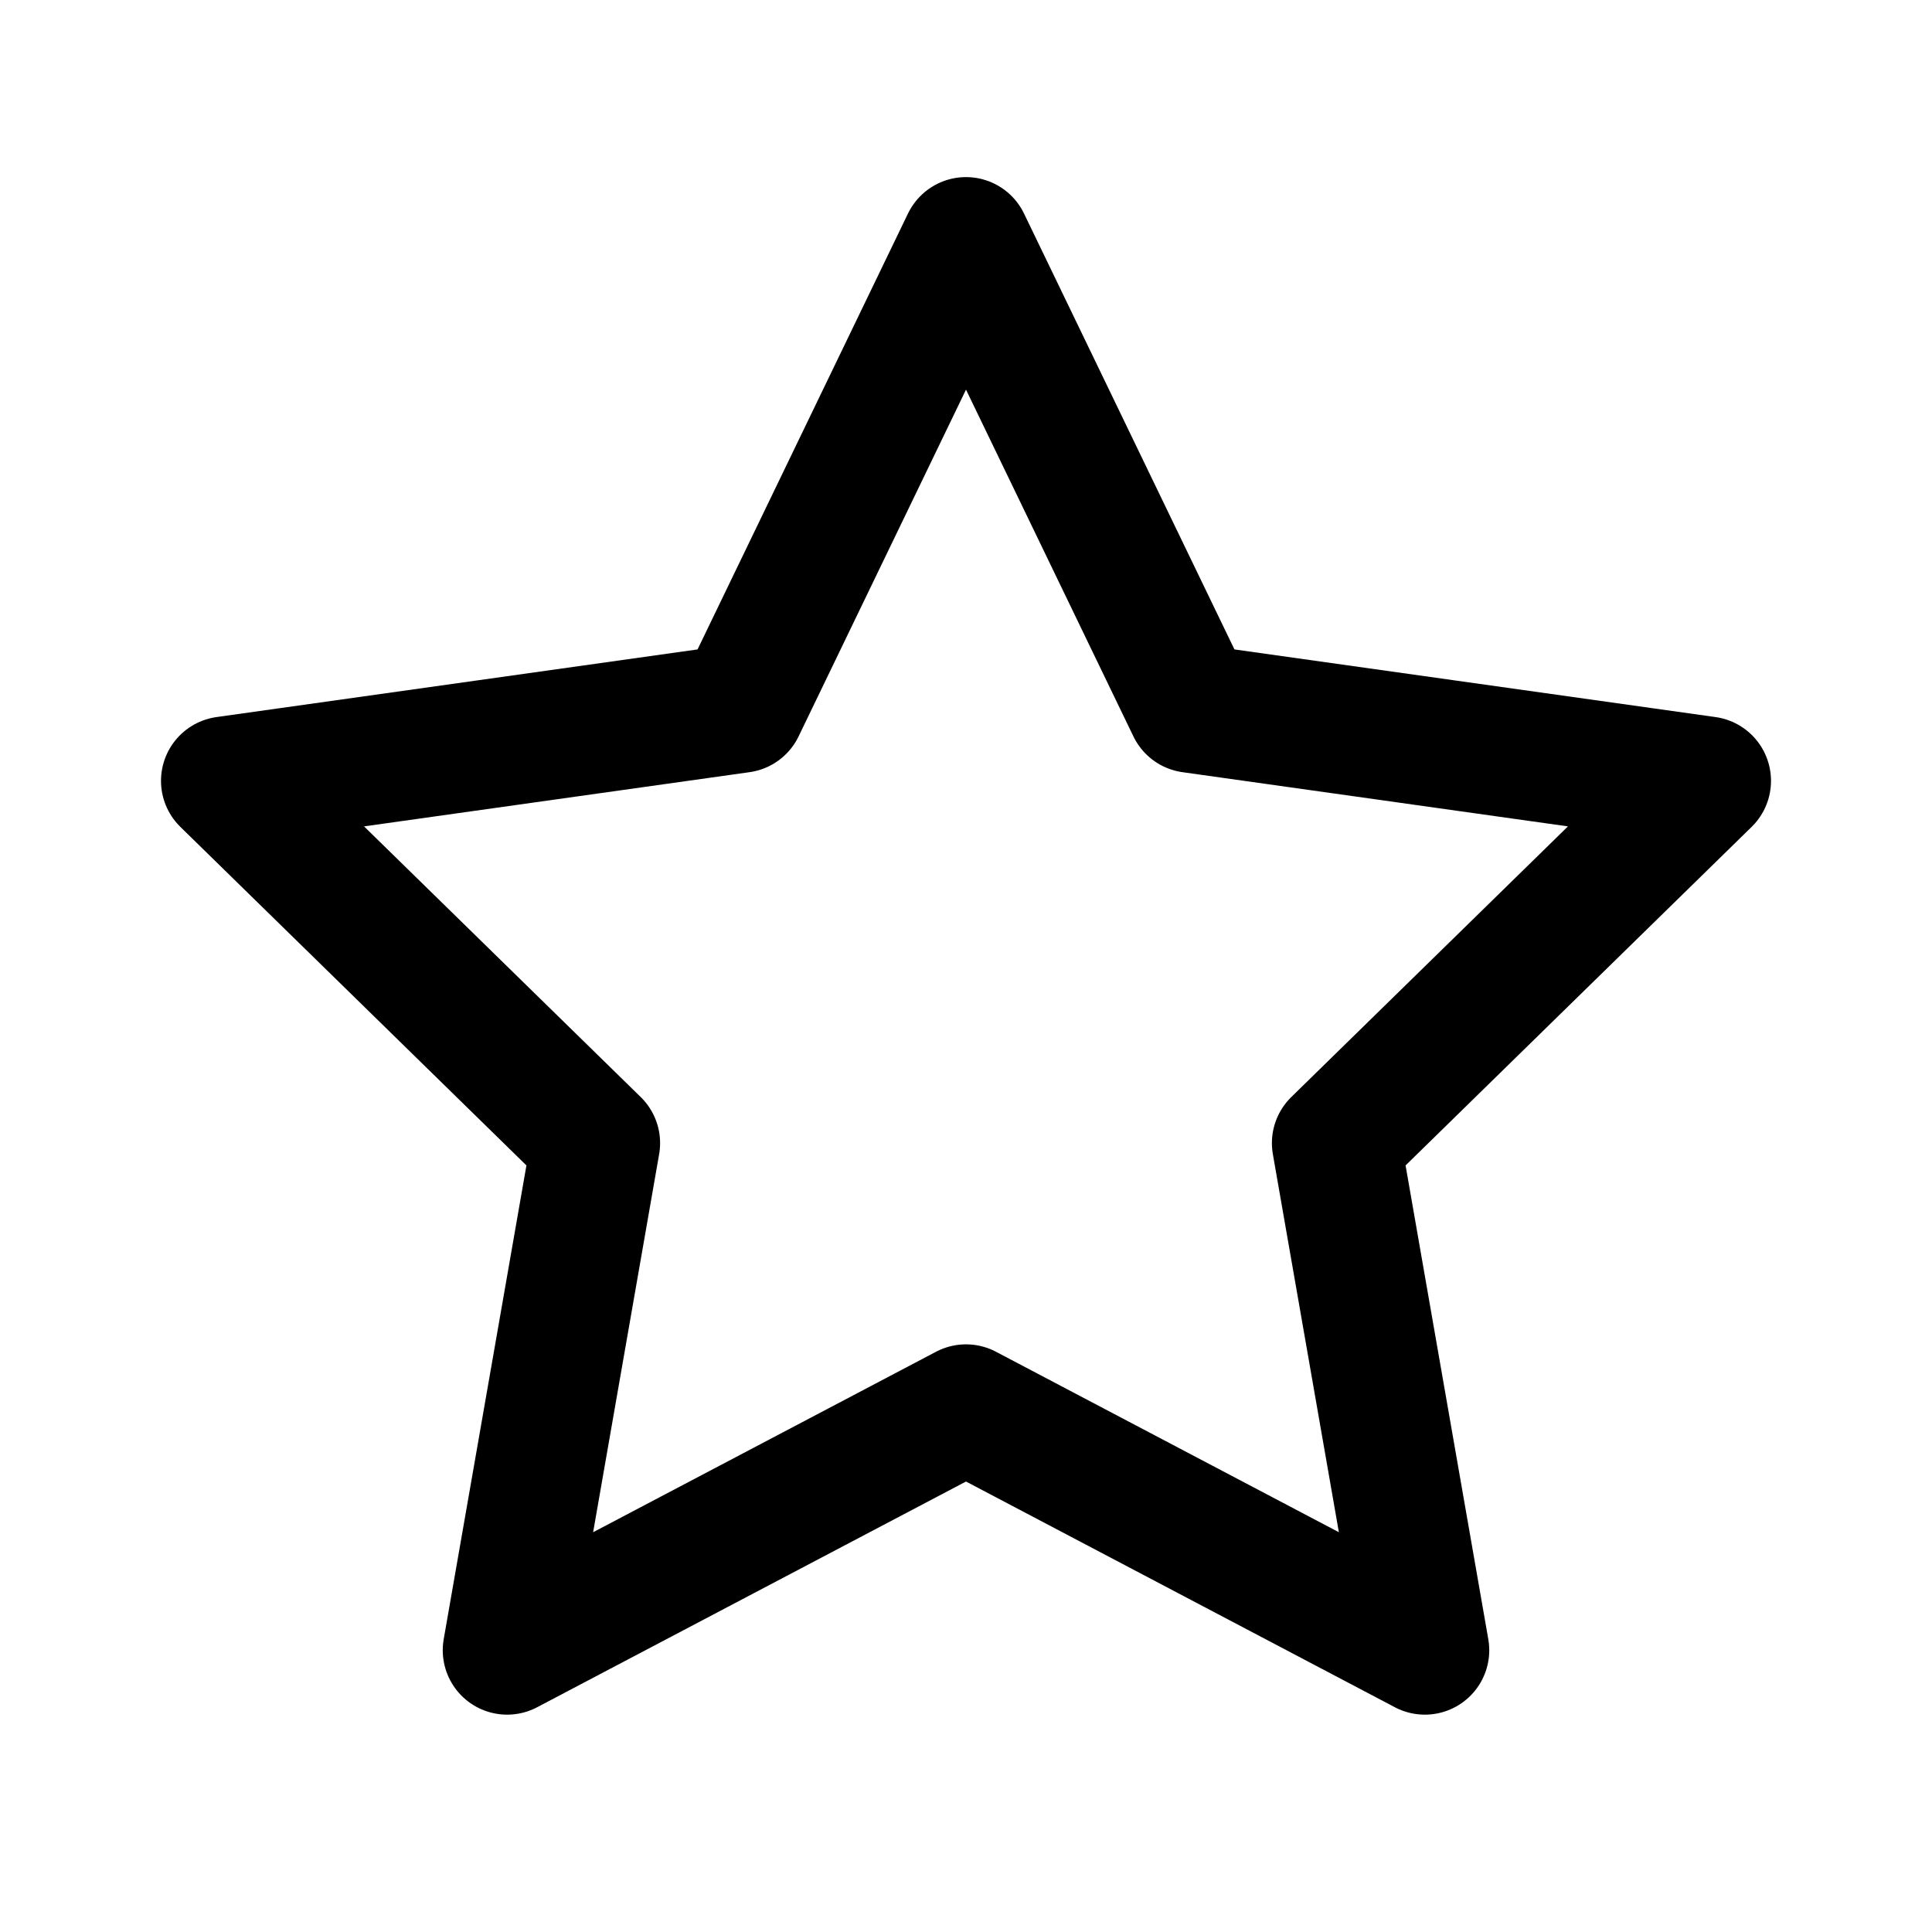
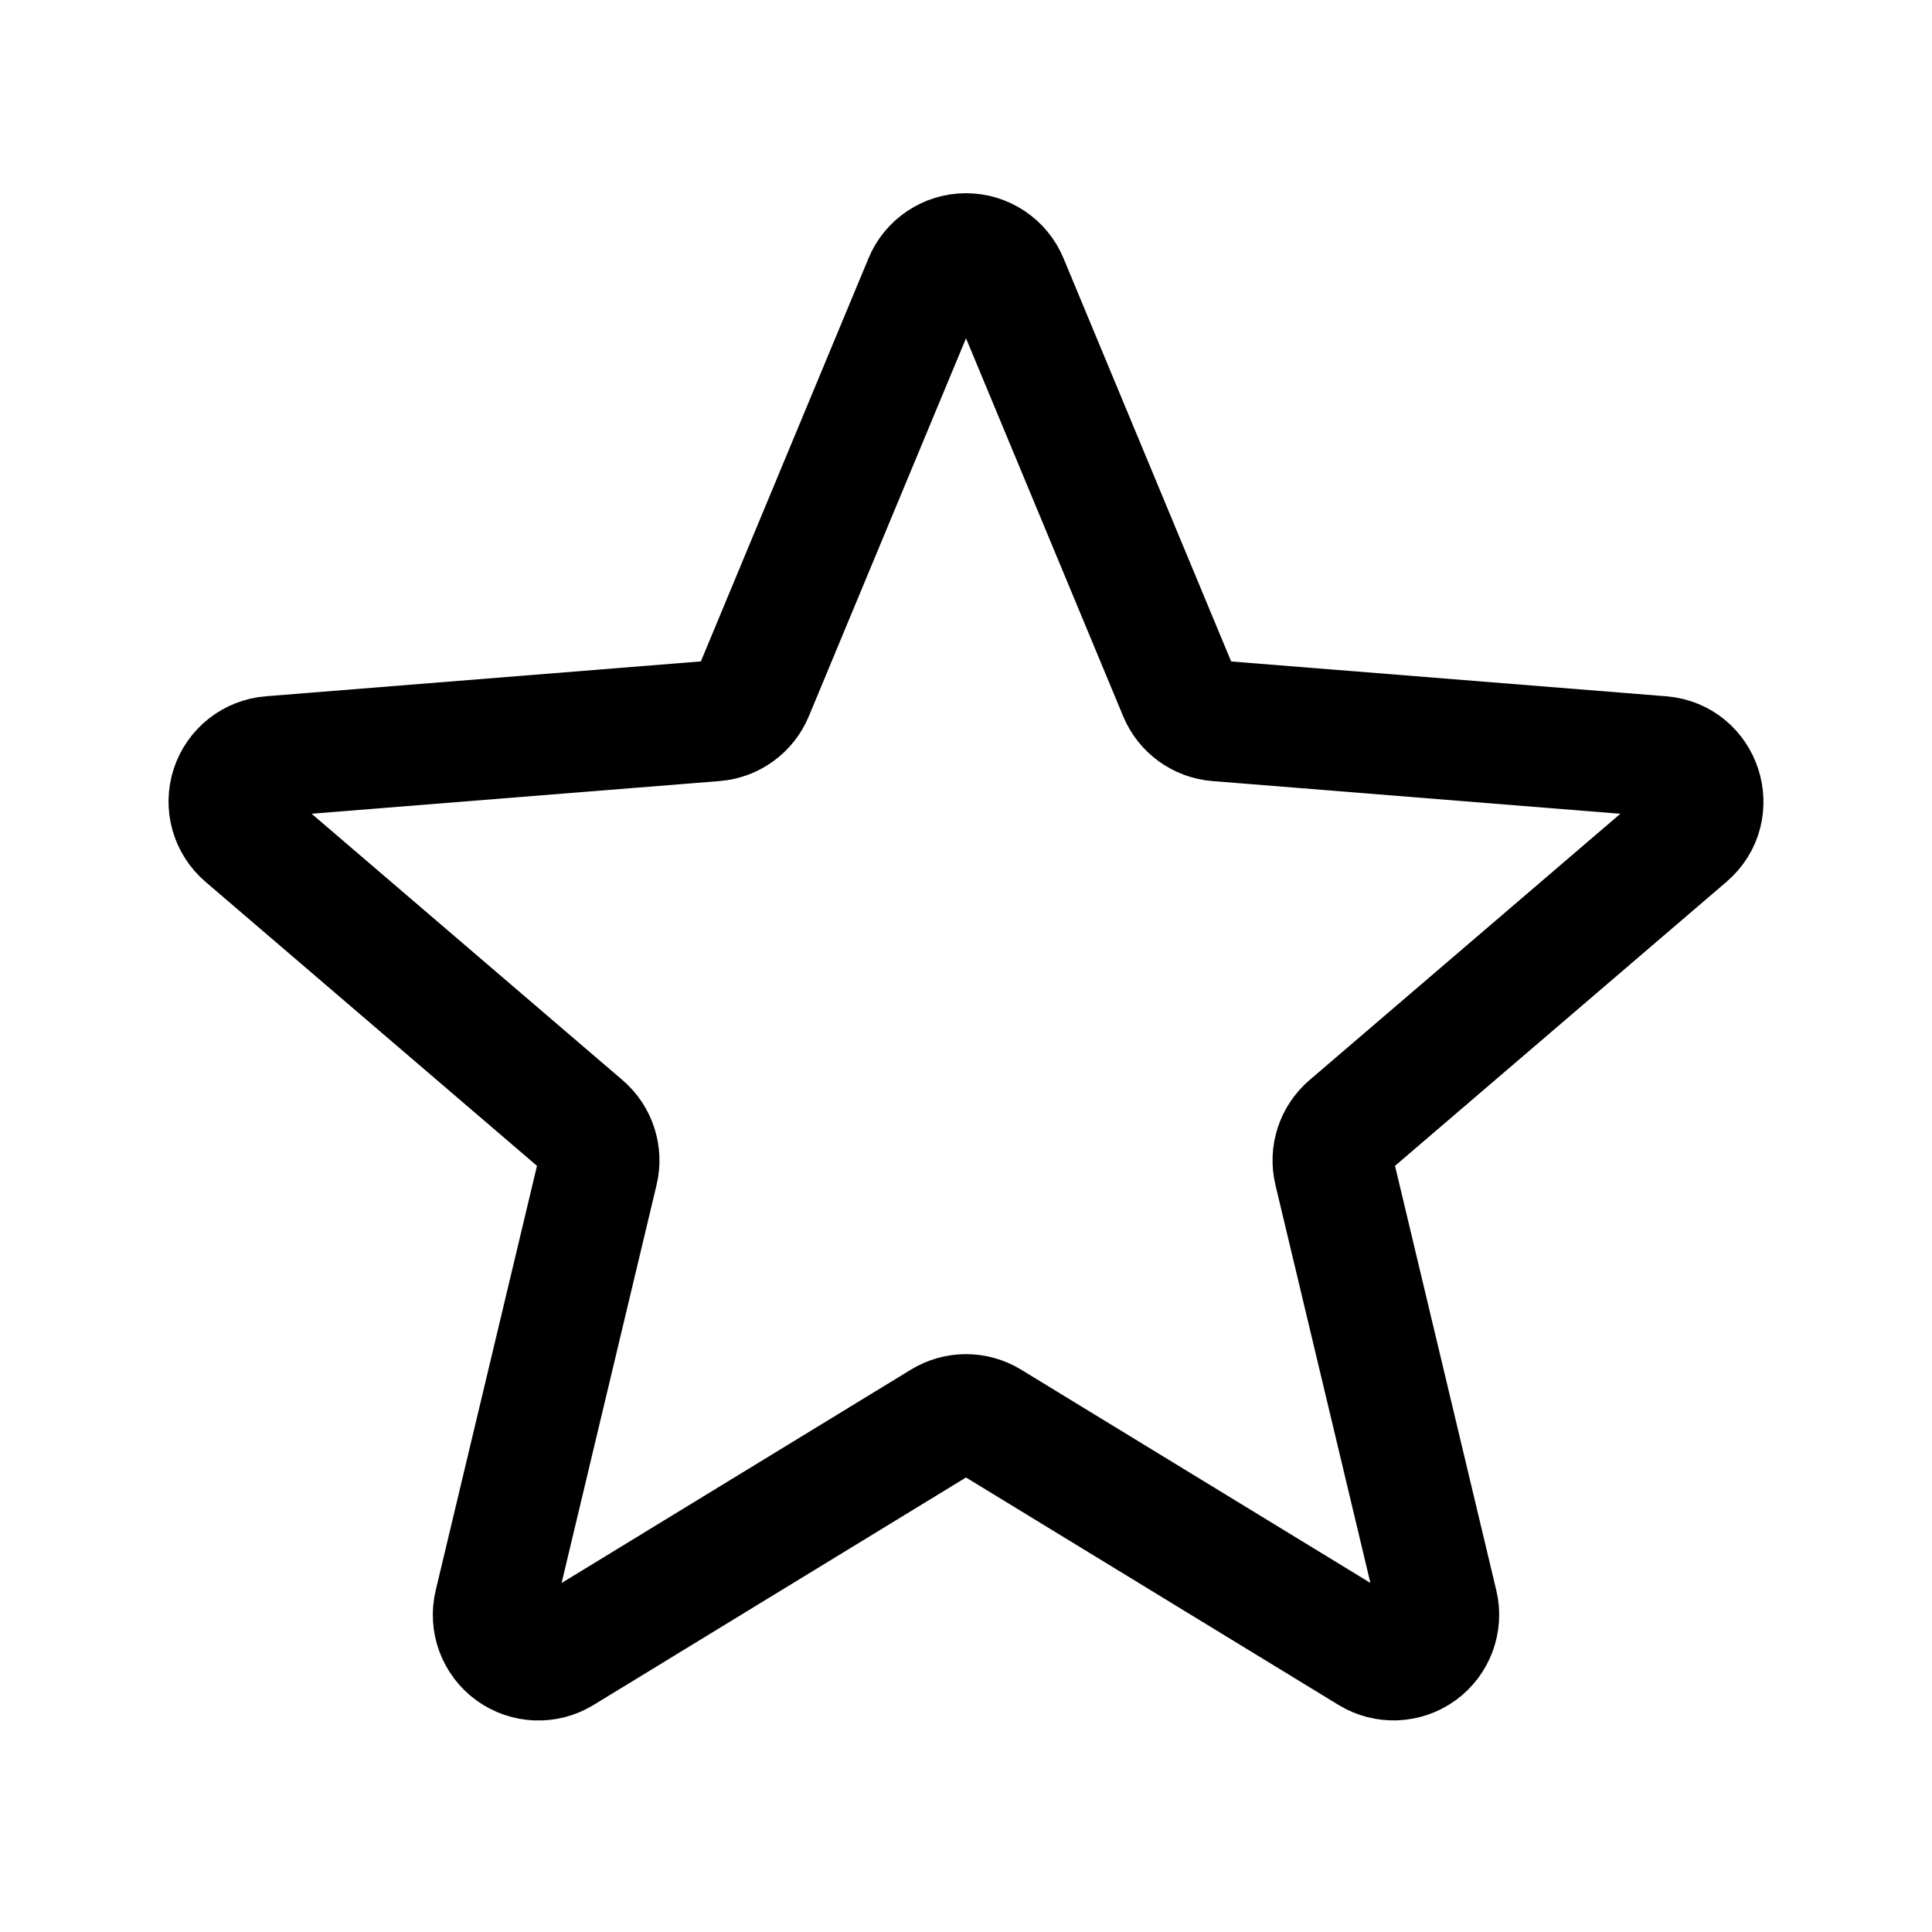
- <svg xmlns="http://www.w3.org/2000/svg" viewBox="0 0 24 24" fill="none" stroke="currentColor" stroke-width="1.6" stroke-linejoin="round">
-   <path d="m12 3 2.8 5.8 6.4.9-4.6 4.5 1.1 6.3L12 17.5l-5.7 3 1.1-6.3-4.6-4.5 6.4-.9Z" />
+ <svg xmlns="http://www.w3.org/2000/svg" fill="none" viewBox="0 0 24 24" stroke-width="1.5" stroke="currentColor" aria-hidden="true" data-slot="icon">
+   <path stroke-linecap="round" stroke-linejoin="round" d="M11.48 3.499a.562.562 0 0 1 1.04 0l2.125 5.111a.563.563 0 0 0 .475.345l5.518.442c.499.04.701.663.321.988l-4.204 3.602a.563.563 0 0 0-.182.557l1.285 5.385a.562.562 0 0 1-.84.61l-4.725-2.885a.562.562 0 0 0-.586 0L6.982 20.54a.562.562 0 0 1-.84-.61l1.285-5.386a.562.562 0 0 0-.182-.557l-4.204-3.602a.562.562 0 0 1 .321-.988l5.518-.442a.563.563 0 0 0 .475-.345L11.48 3.5Z" />
</svg>
